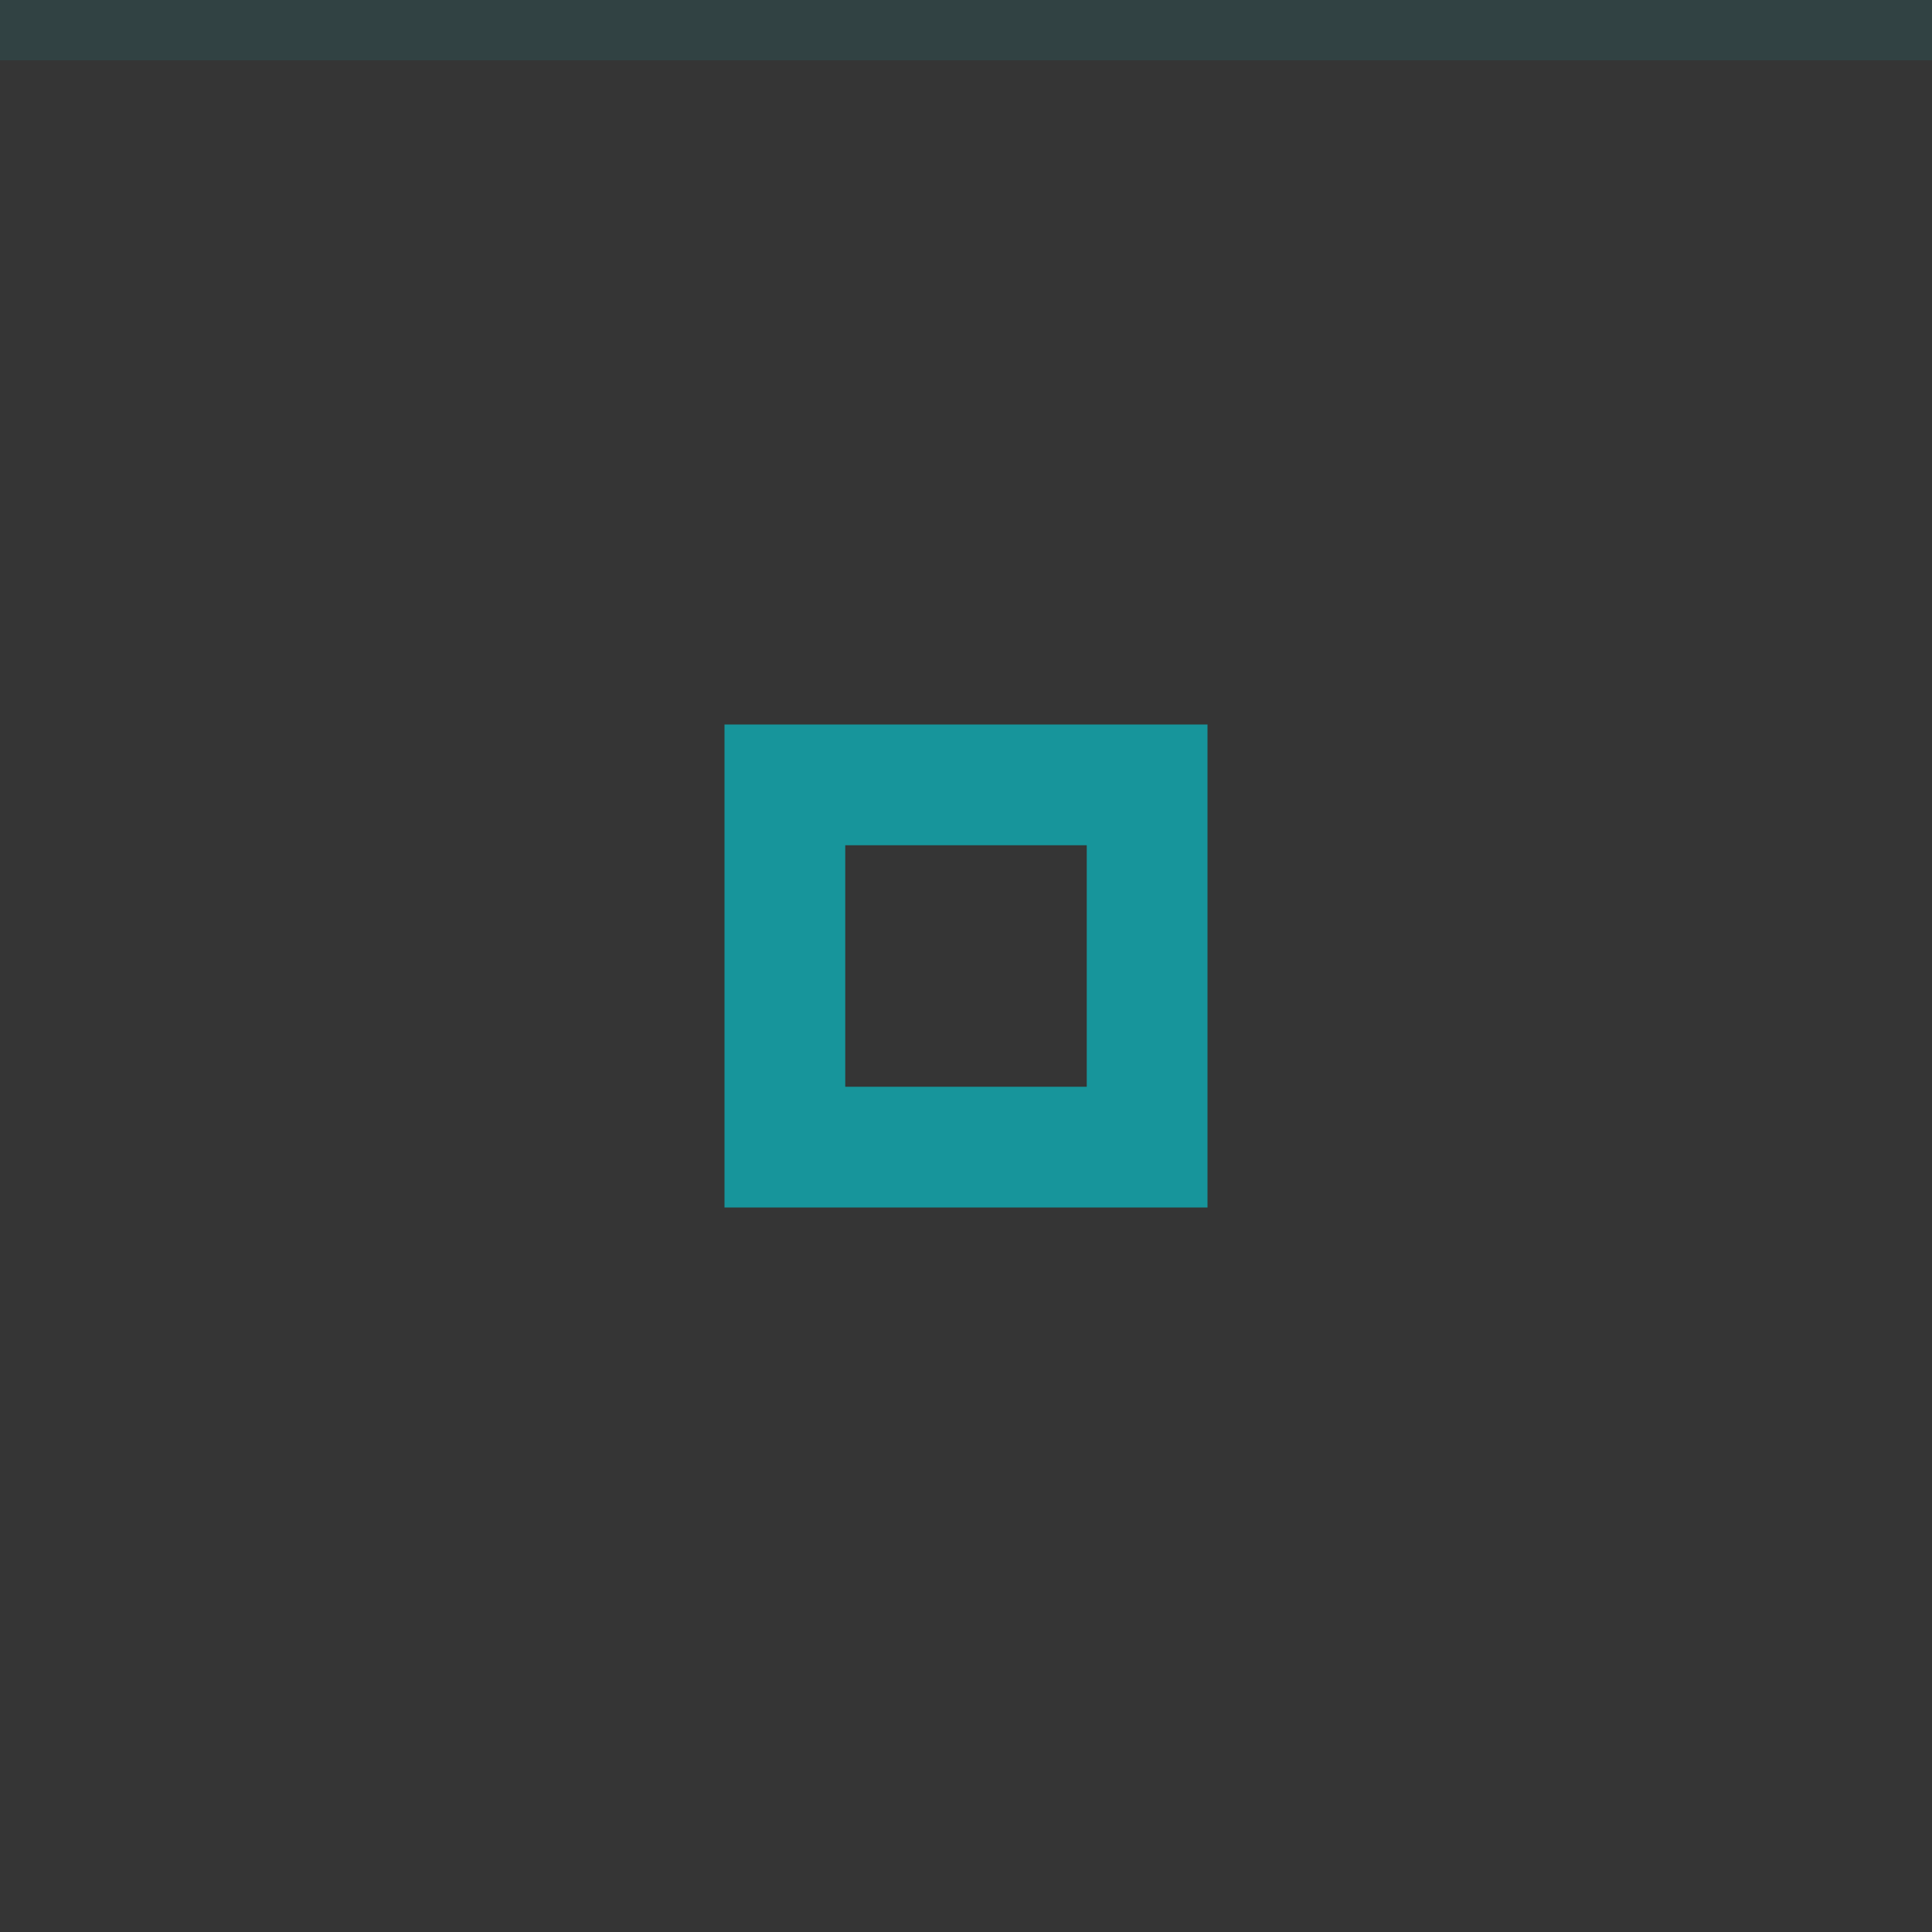
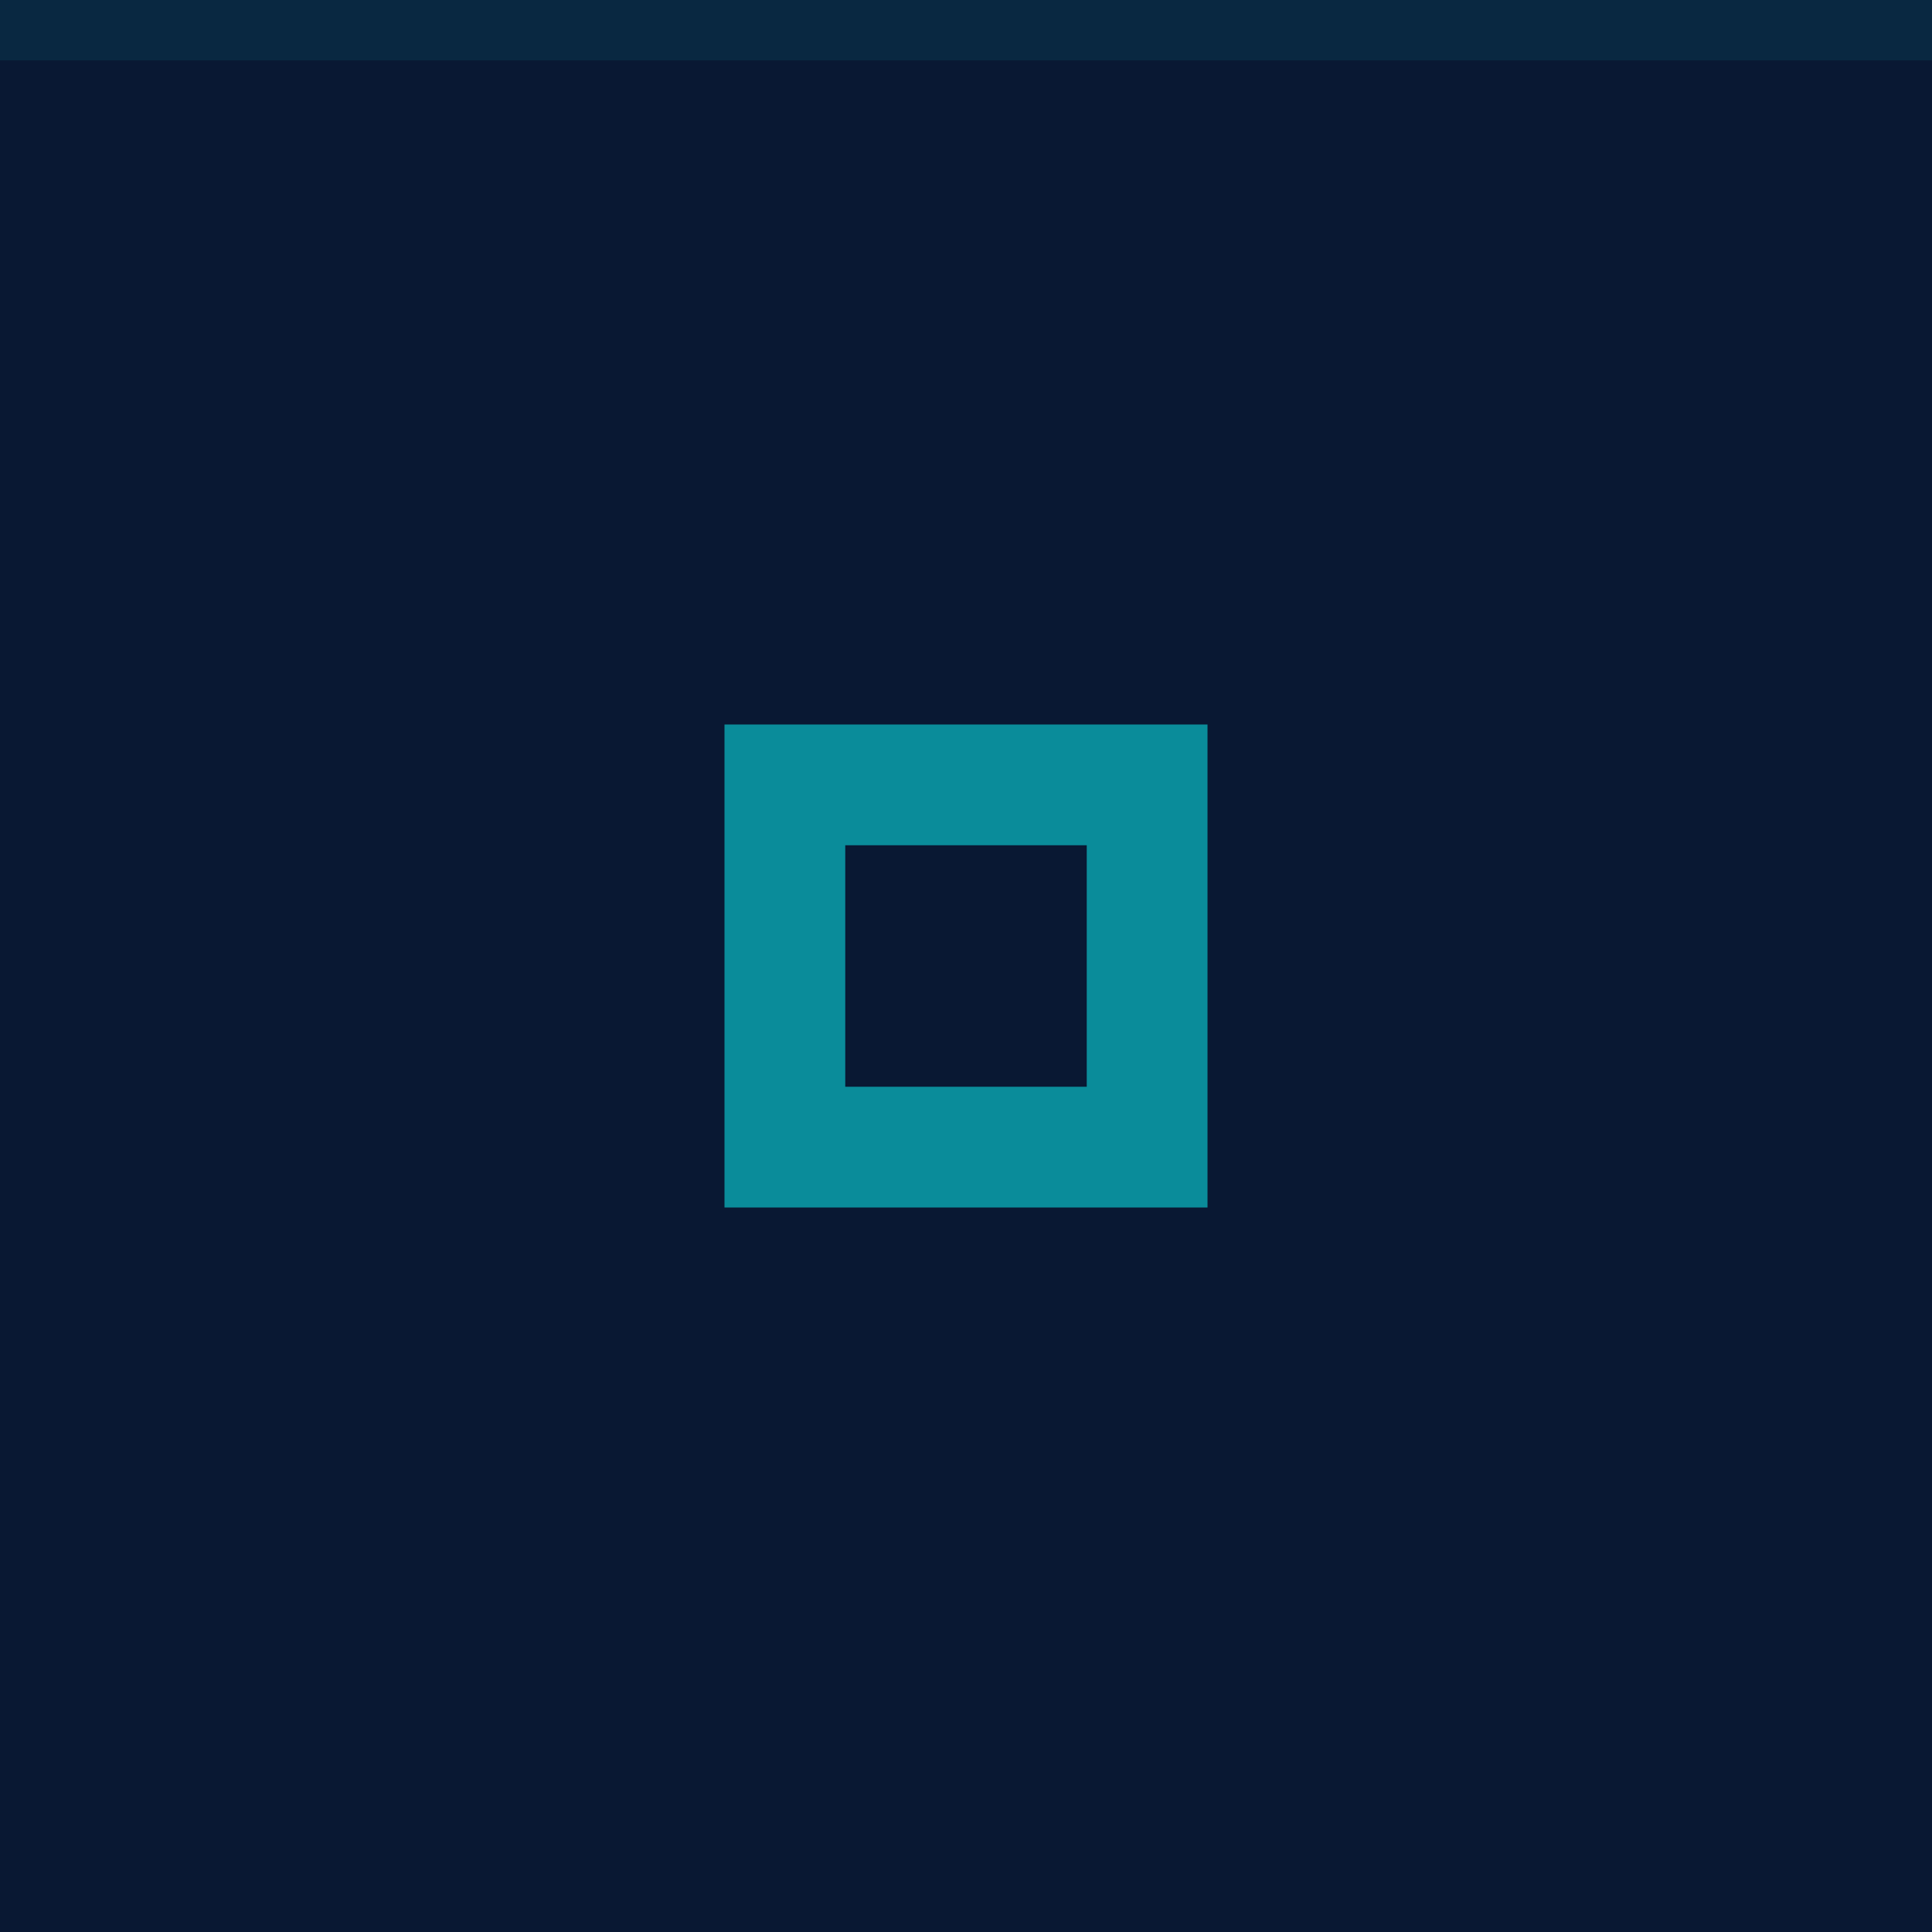
<svg xmlns="http://www.w3.org/2000/svg" width="32" height="32" viewBox="0 0 32 32">
-   <rect width="32" height="32" fill="#353535" />
+   <rect width="32" height="32" fill="#091833" />
  <rect width="32" height="1" fill="#0abdc6" fill-opacity="0.1" />
  <g fill="#0abdc6" opacity="0.7">
    <circle cx="16" cy="16" r="12" opacity="0" />
    <path d="m12 12v8h8v-8zm2 2h4v4h-4z" />
  </g>
</svg>
